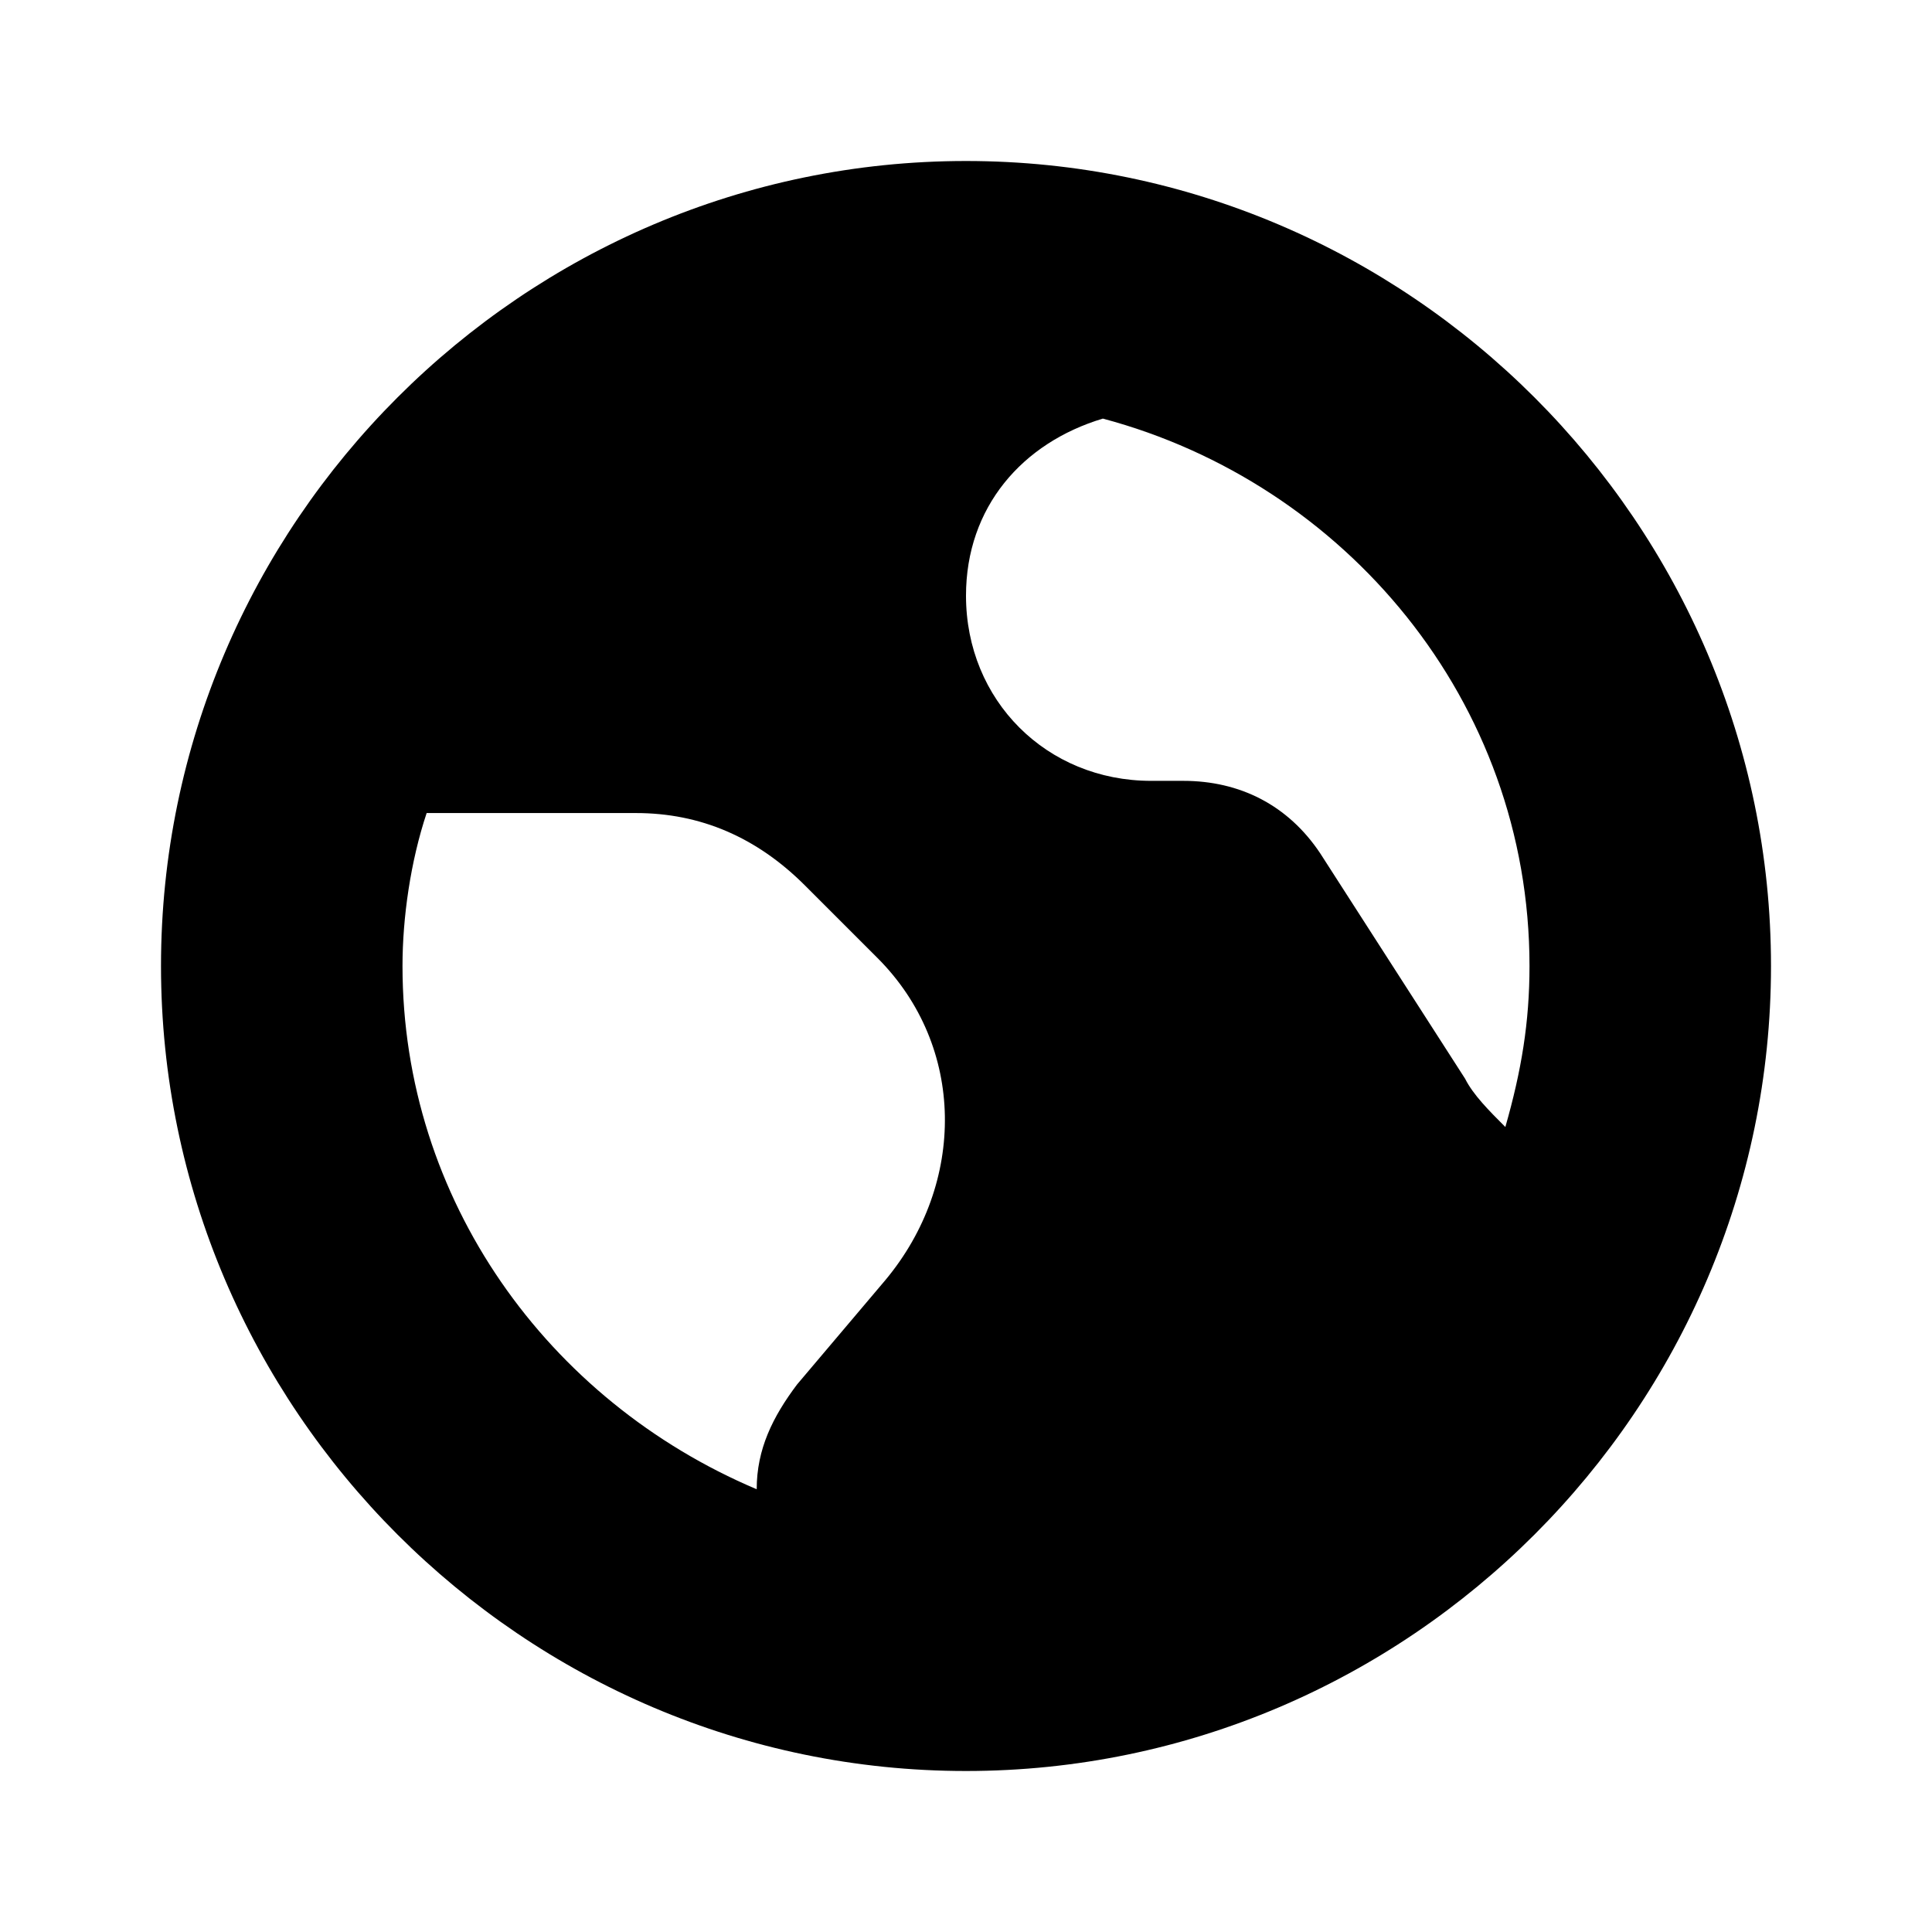
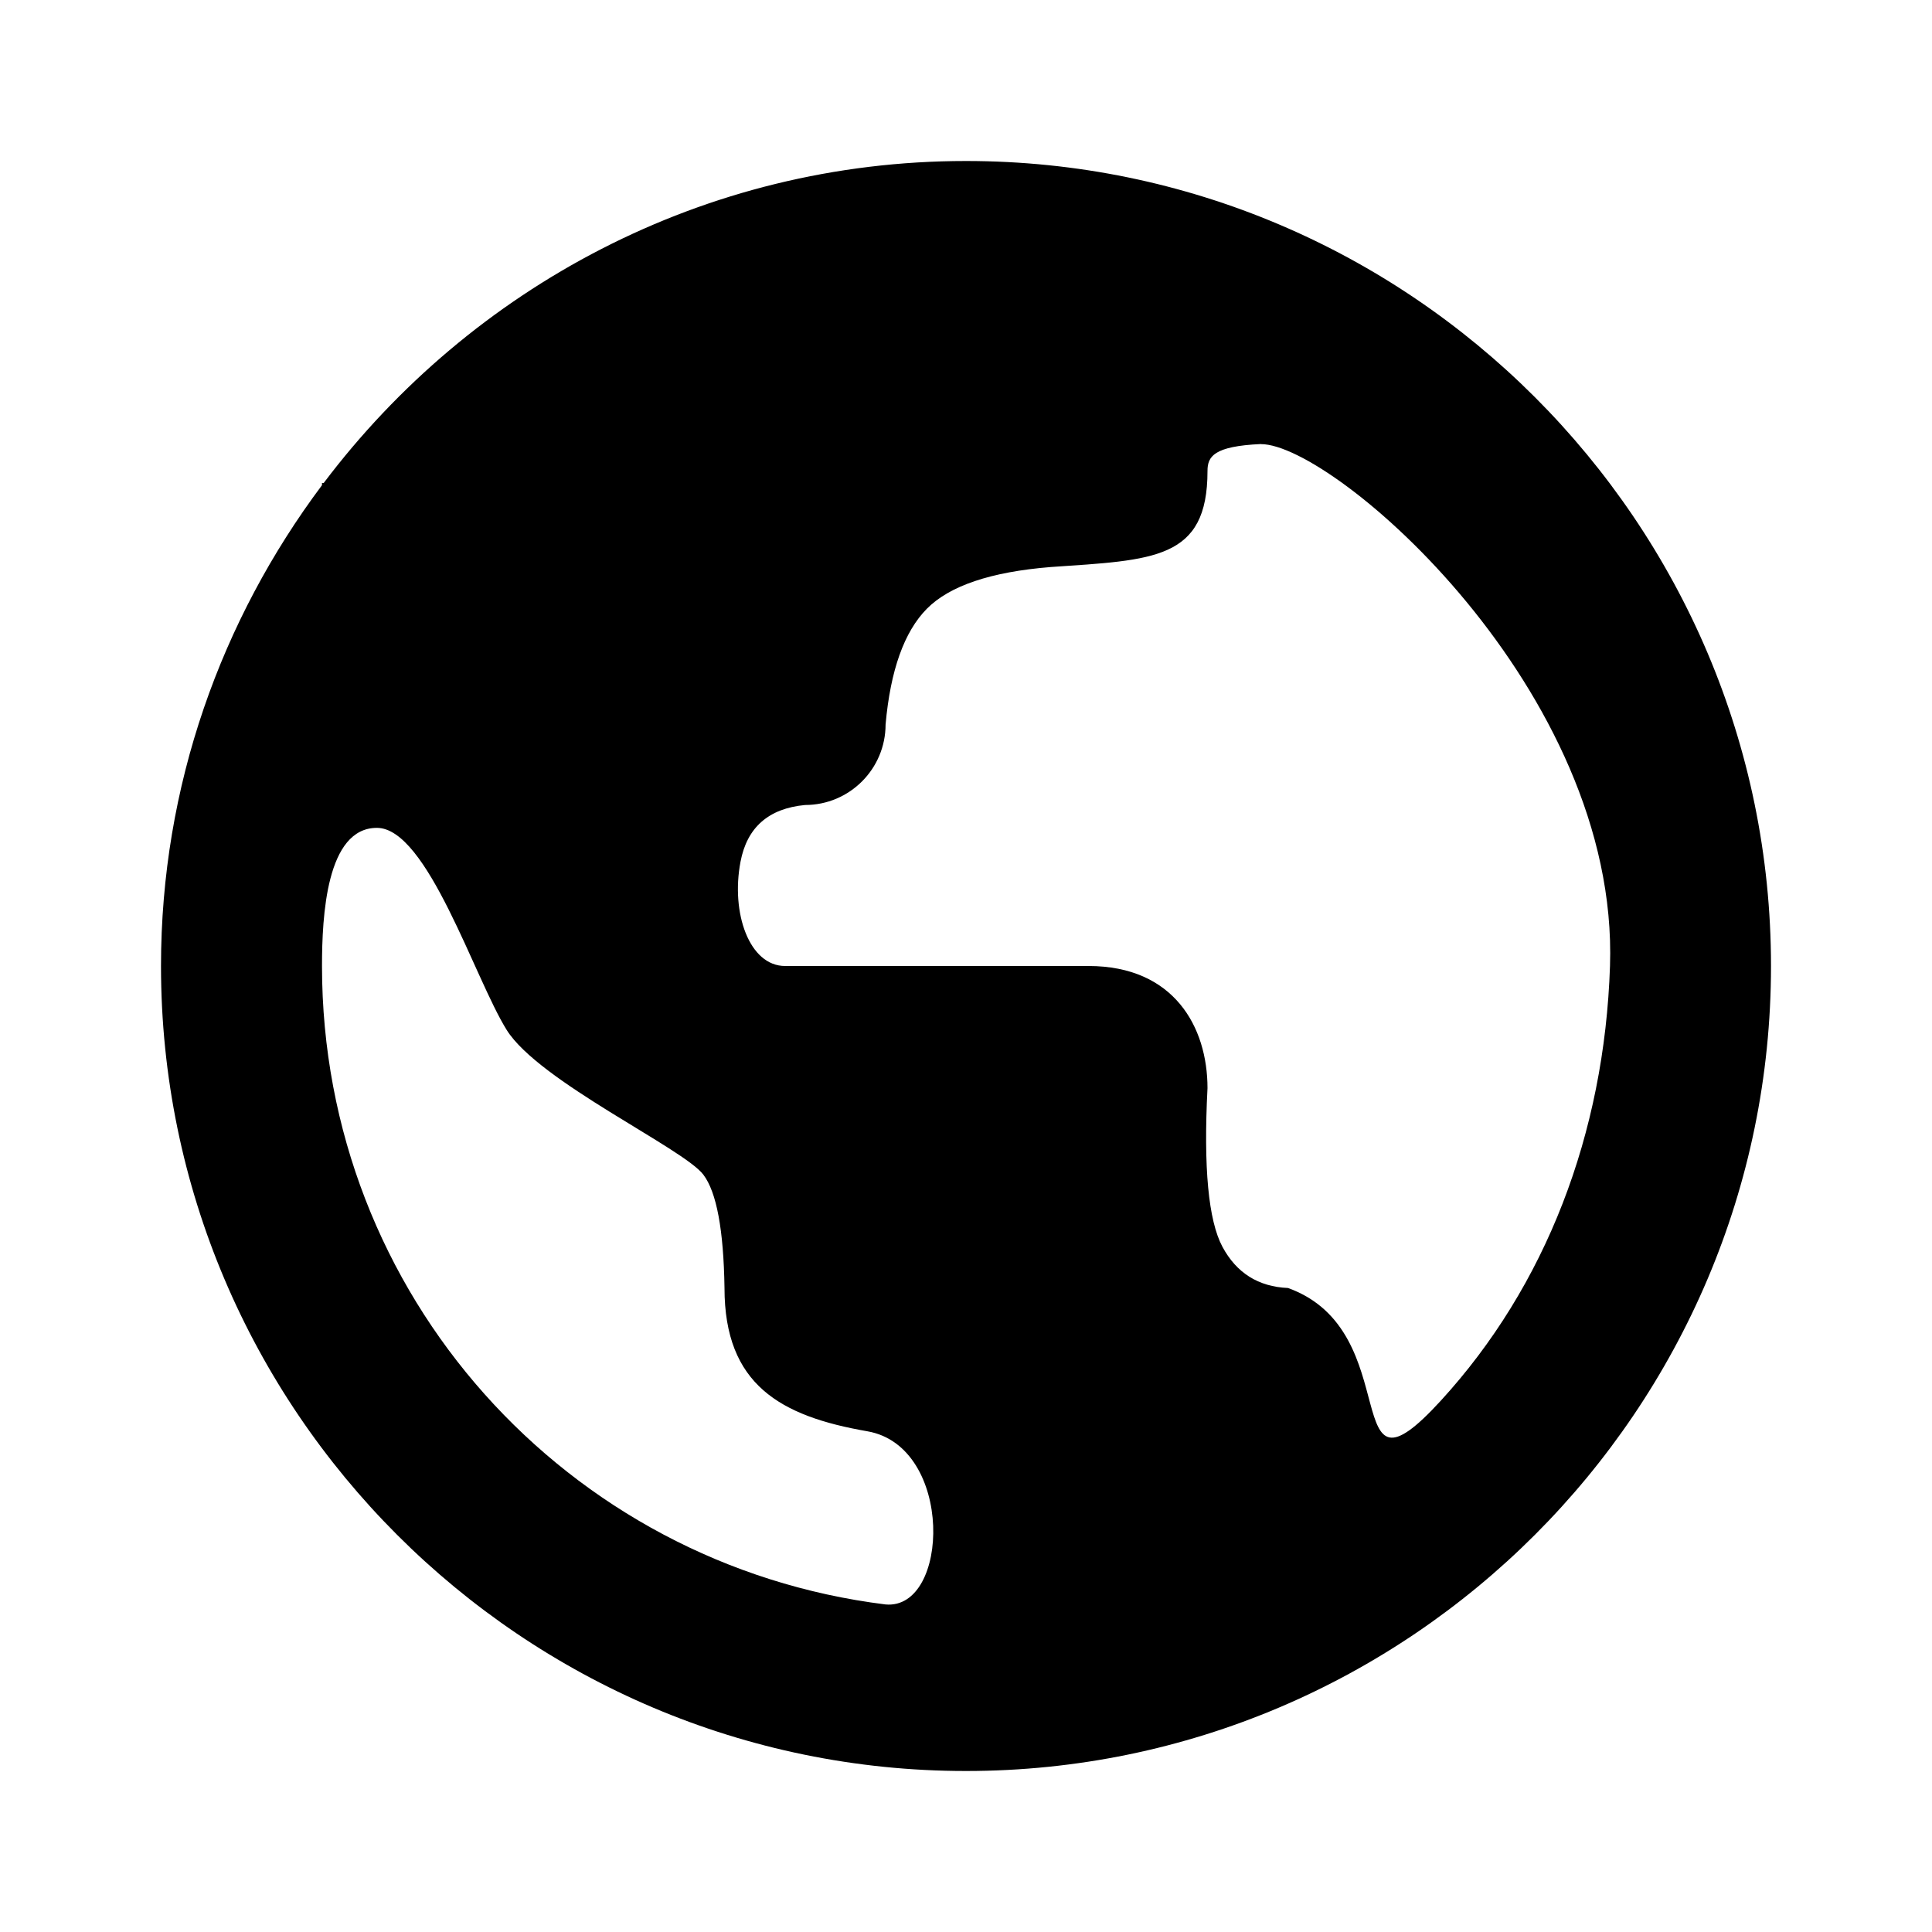
<svg xmlns="http://www.w3.org/2000/svg" width="24" height="24" viewBox="0 0 24 24">
-   <path d="M12 2C6.5 2 2 6.5 2 12s4.5 10 10 10 10-4.5 10-10S17.5 2 12 2zM5 12c0-.6.1-1.3.3-1.9h2.6c.8 0 1.5.3 2.1.9l.9.9c1.1 1.1 1.1 2.8.1 4l-1.1 1.3c-.3.4-.5.8-.5 1.3C6.8 17.4 5 14.9 5 12zm13.2 1.4l-1.8-2.8c-.4-.6-1-.9-1.7-.9h-.4c-1.3 0-2.3-1-2.3-2.3 0-1.1.7-1.9 1.7-2.2C16.7 6 19 8.7 19 12c0 .7-.1 1.3-.3 2-.2-.2-.4-.4-.5-.6z" />
+   <path d="M12 2C8.741 2 5.849 3.577 4.021 6H4v.027C2.75 7.697 2 9.76 2 12c0 5.511 4.489 10 10 10s10-4.489 10-10S17.511 2 12 2zm3.664 3.517C16.573 5.517 20.114 8.576 20 12c-.069 2.086-.799 3.978-2.102 5.4C16.596 18.822 17.495 16.537 16 16c-.369-.016-.64-.187-.815-.513-.174-.327-.236-.983-.185-1.97C15 12.758 14.584 12 13.522 12H9.753c-.444 0-.676-.656-.554-1.296.081-.426.348-.661.802-.704.552 0 1-.448 1-1 .06-.673.231-1.153.513-1.438.282-.285.794-.458 1.537-.518C14.332 6.956 15 6.956 15 5.851c0-.18.076-.308.664-.335zM4.682 10.284c.628 0 1.212 1.869 1.612 2.51.4.641 2.2 1.473 2.444 1.799C8.902 14.81 8.989 15.279 9 16c0 1.201.695 1.593 1.775 1.78 1.08.188 1.024 2.224.225 2.151C7.046 19.441 4 16.091 4 12c0-.618.054-1.716.682-1.716z" />
</svg>
